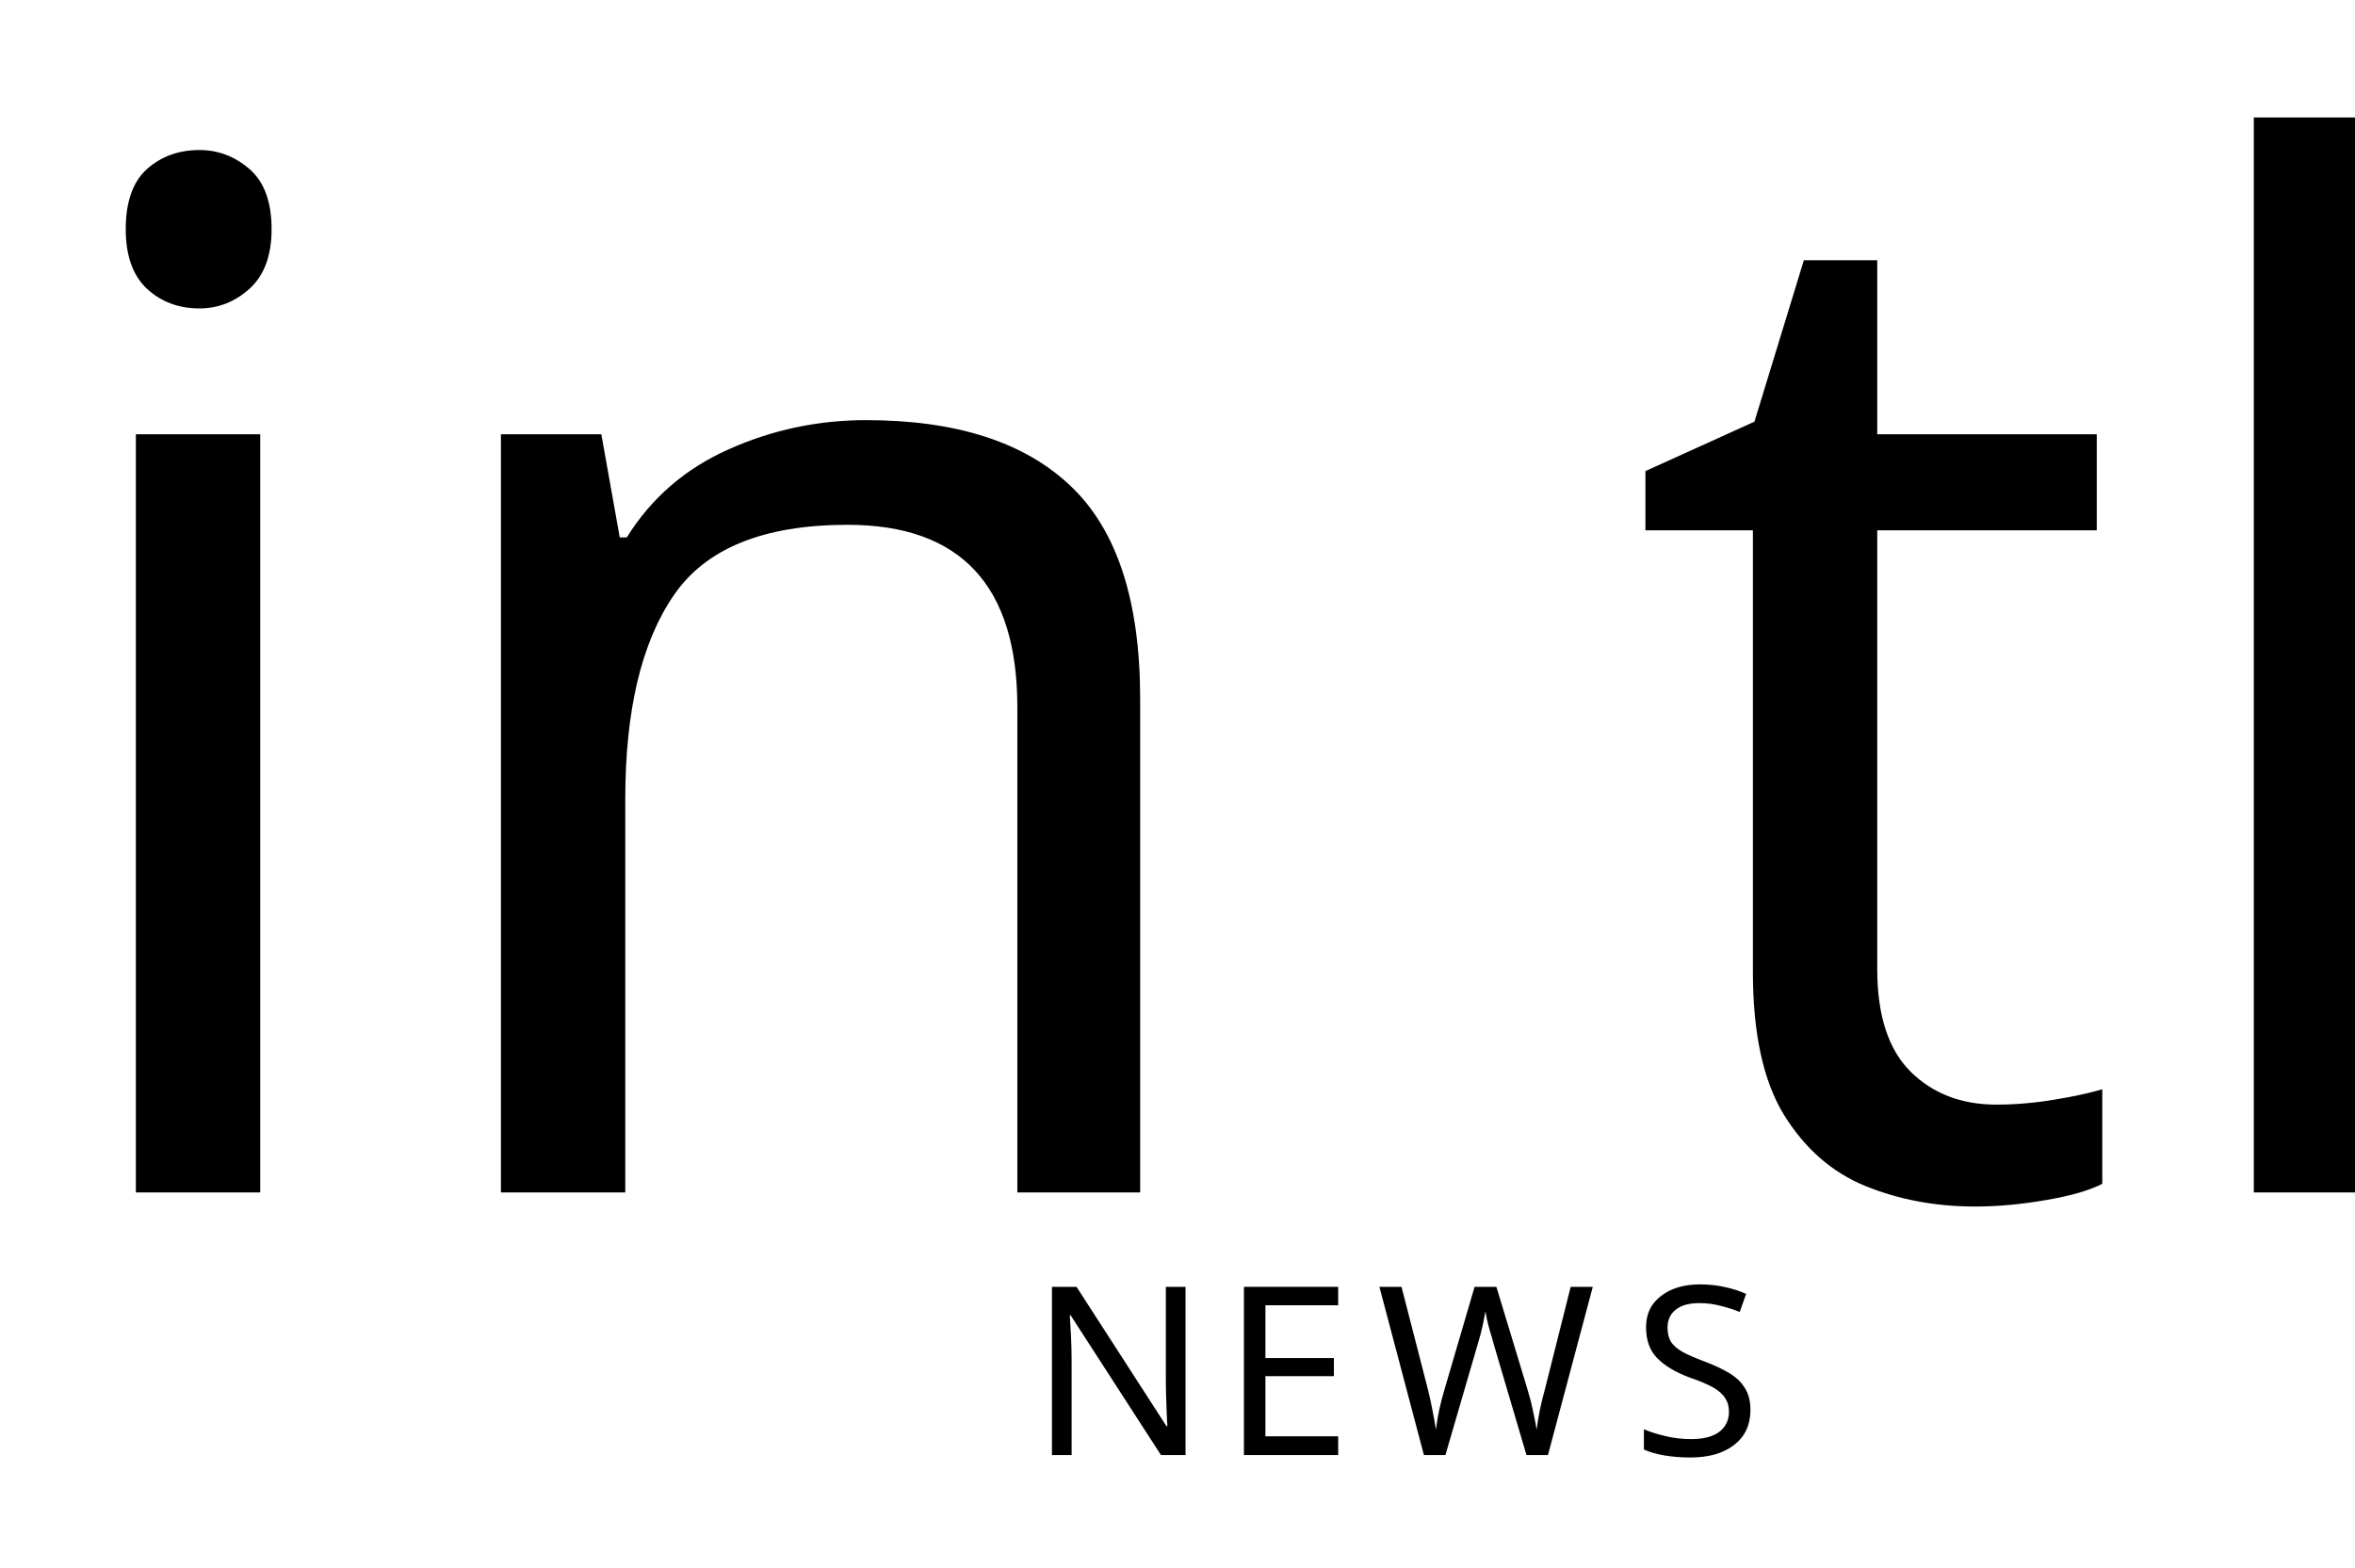
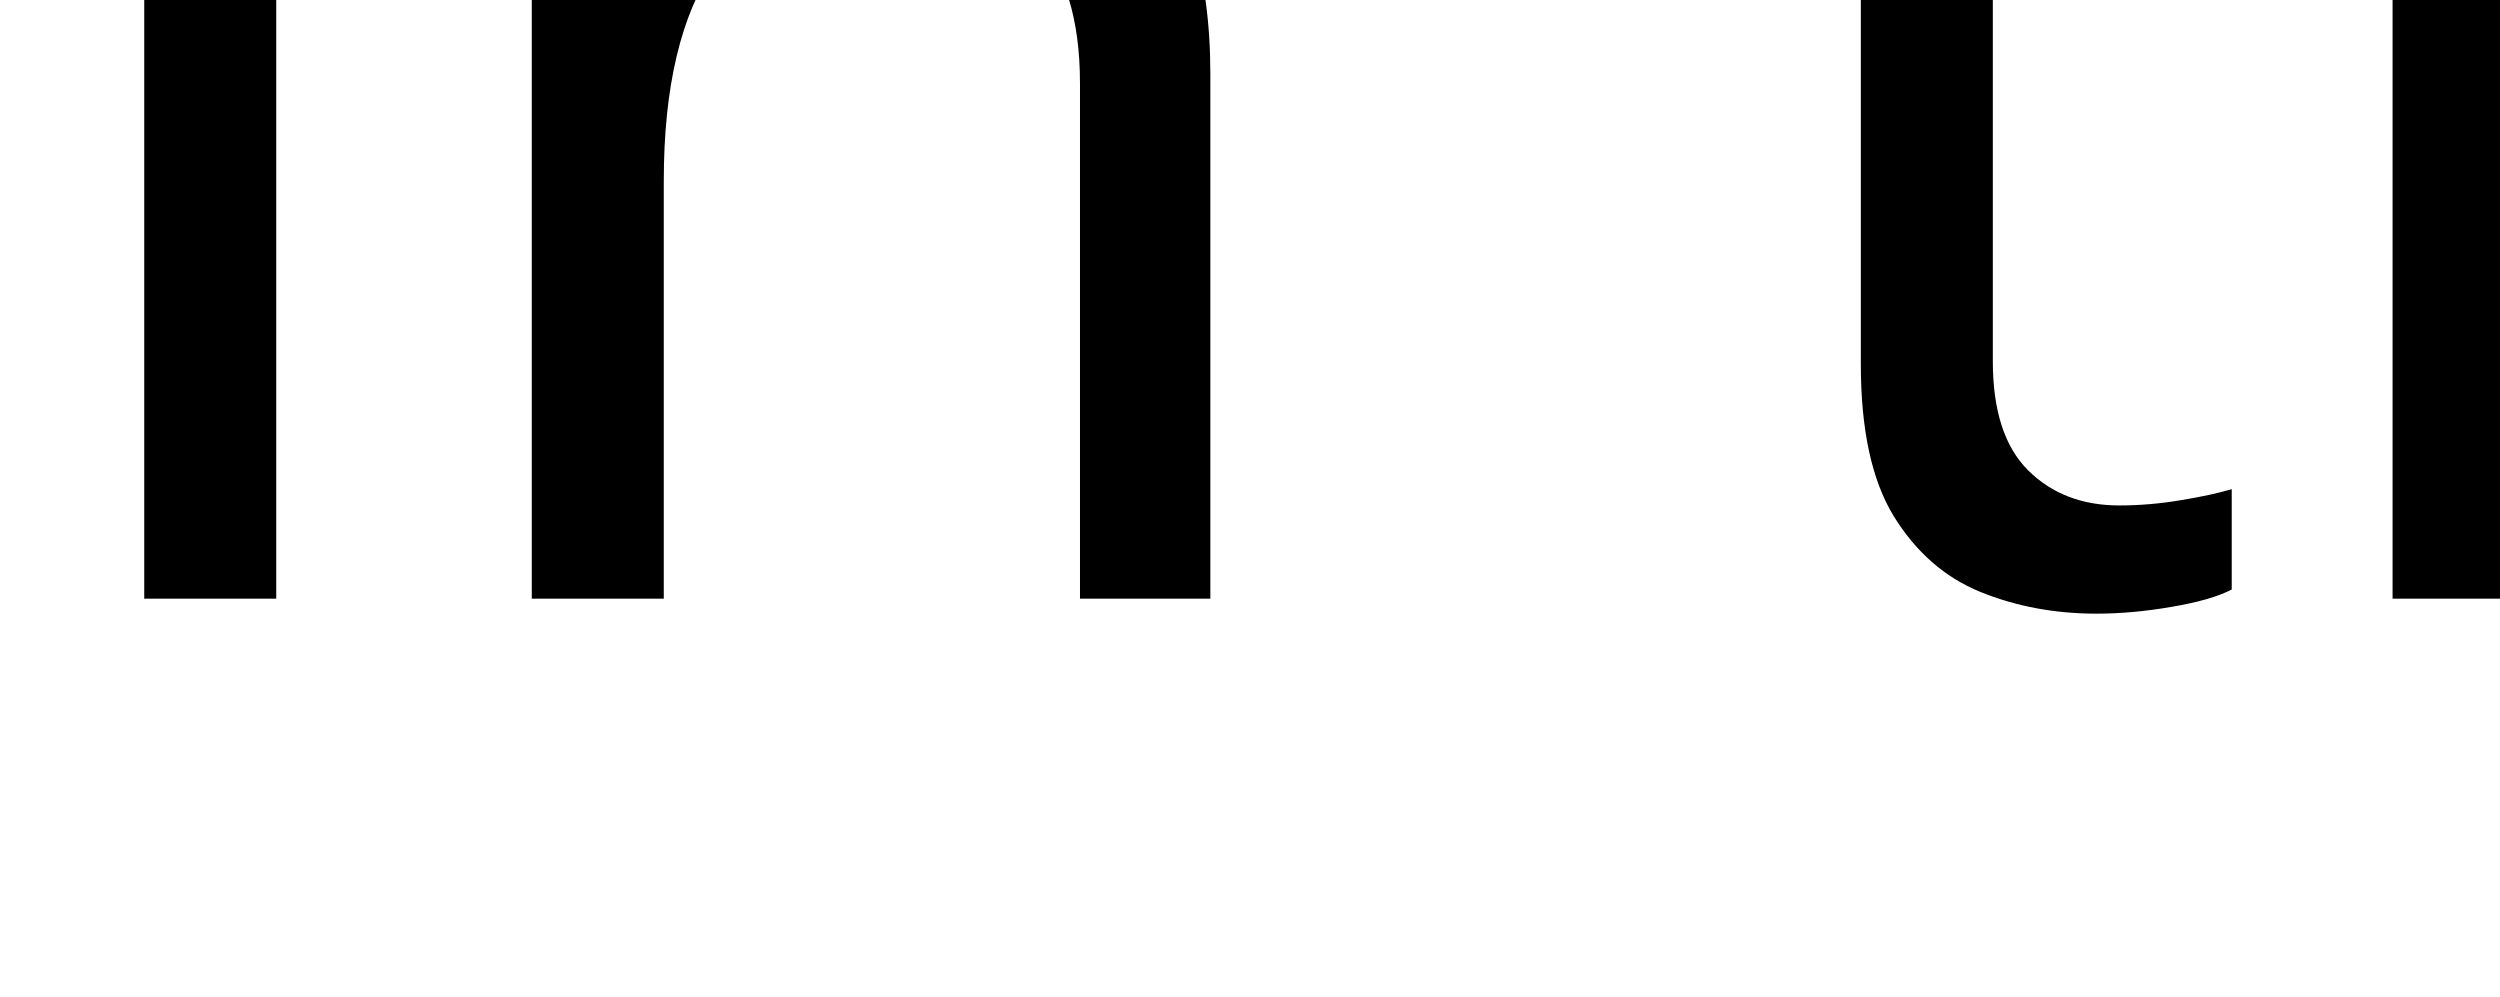
- <svg xmlns="http://www.w3.org/2000/svg" viewBox="0 0 119.85 79.78">
+ <svg xmlns="http://www.w3.org/2000/svg" id="Layer_1" data-name="Layer 1" viewBox="0 0 119.85 47.78">
  <defs>
-     <style>.cls-1{font-size:72px;font-family:GrahamoRegular, Grahamo;}.cls-2{font-size:12px;font-family:Montserrat-Light, Montserrat;font-weight:300;}.cls-3{letter-spacing:-0.01em;}.cls-4{letter-spacing:-0.01em;}.cls-5{letter-spacing:0em;}</style>
+     <style>.cls-1{font-size:72px;font-family:GrahamoRegular, Grahamo;}</style>
  </defs>
-   <g id="Layer_2" data-name="Layer 2">
-     <g id="Layer_1-2" data-name="Layer 1">
-       <text class="cls-1" transform="translate(0.79 60.7)">in theory</text>
-       <text class="cls-2" transform="translate(52.38 74.07)">N<tspan class="cls-3" x="9.77" y="0">E</tspan>
-         <tspan class="cls-4" x="17.68" y="0">W</tspan>
-         <tspan class="cls-5" x="30.67" y="0">S</tspan>
-       </text>
-     </g>
-   </g>
+   <text class="cls-1" transform="translate(0.79 28.7)">in theory</text>
</svg>
